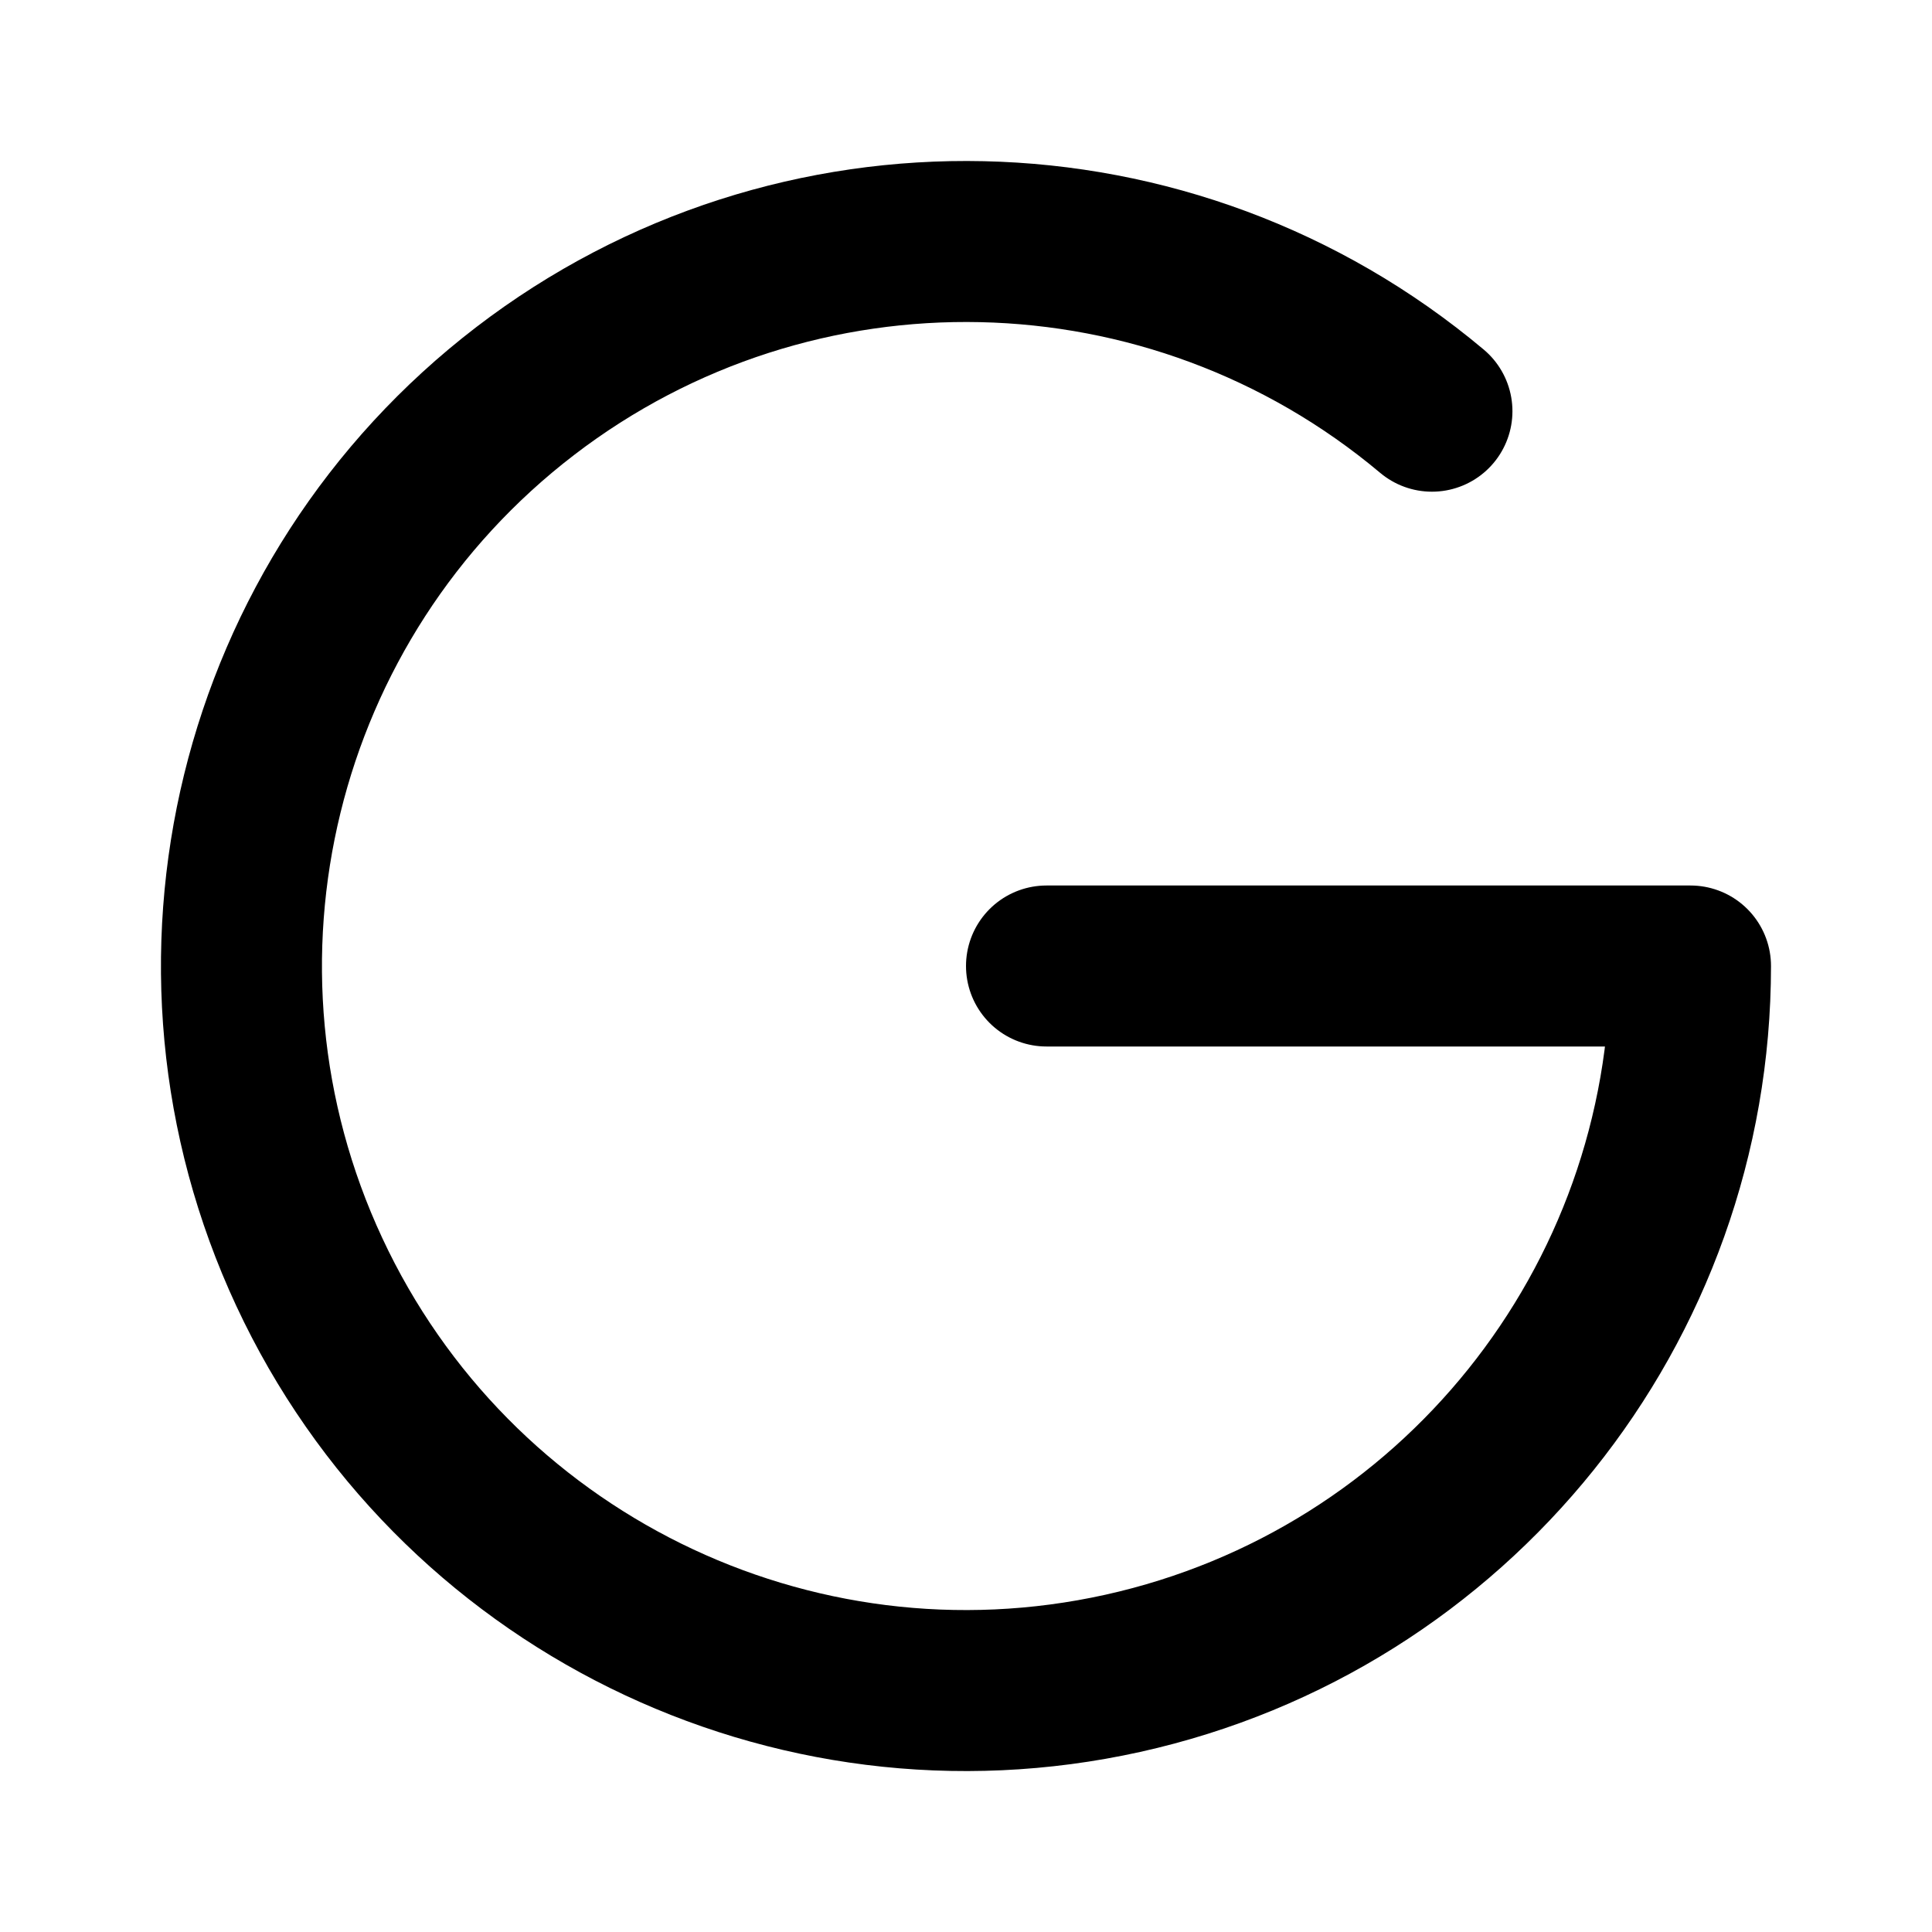
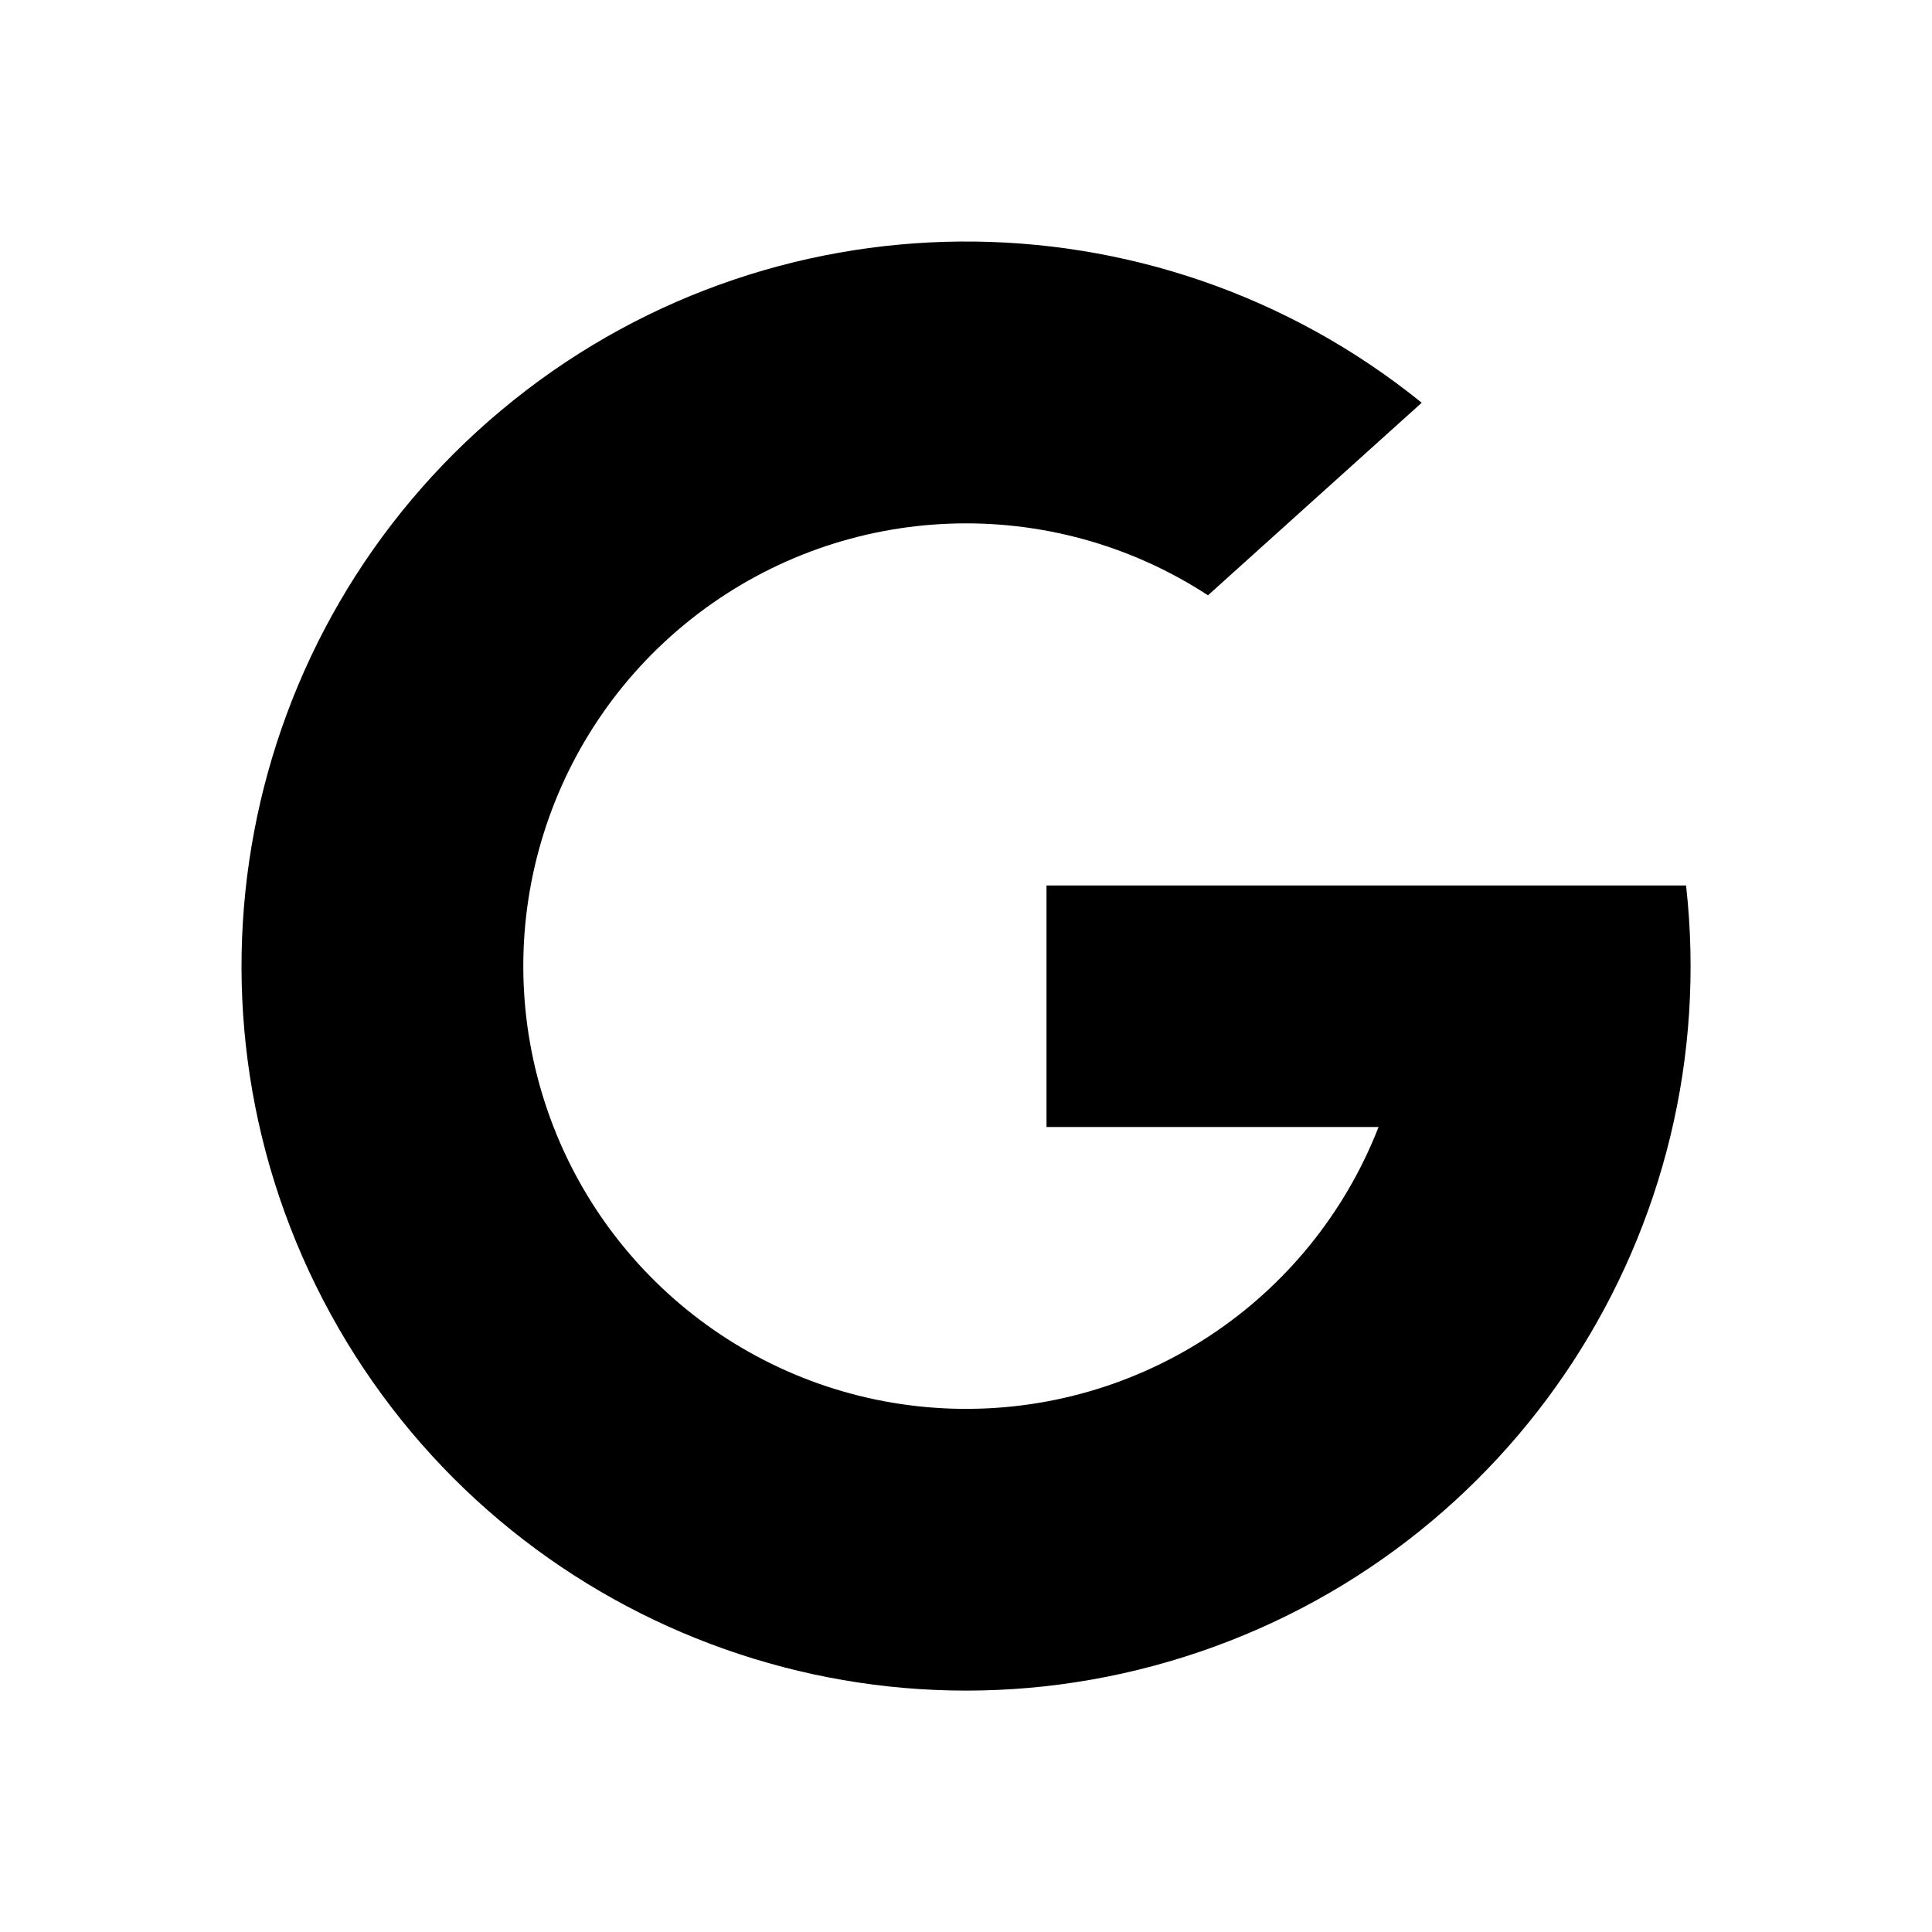
<svg xmlns="http://www.w3.org/2000/svg" width="24" height="24" viewBox="0 0 24 24" fill="none" stroke="currentColor" stroke-width="2" stroke-linecap="round" stroke-linejoin="round">
-   <path d="M17.788 5.108a9 9 0 1 0 3.212 6.892h-8" />
+   <path fill="currentColor" stroke="none" d="M20.945 11a9 9 0 1 1 -3.284 -5.997l-2.655 2.392a5.5 5.5 0 1 0 2.119 6.605h-4.125v-3h7.945z" />
</svg>
